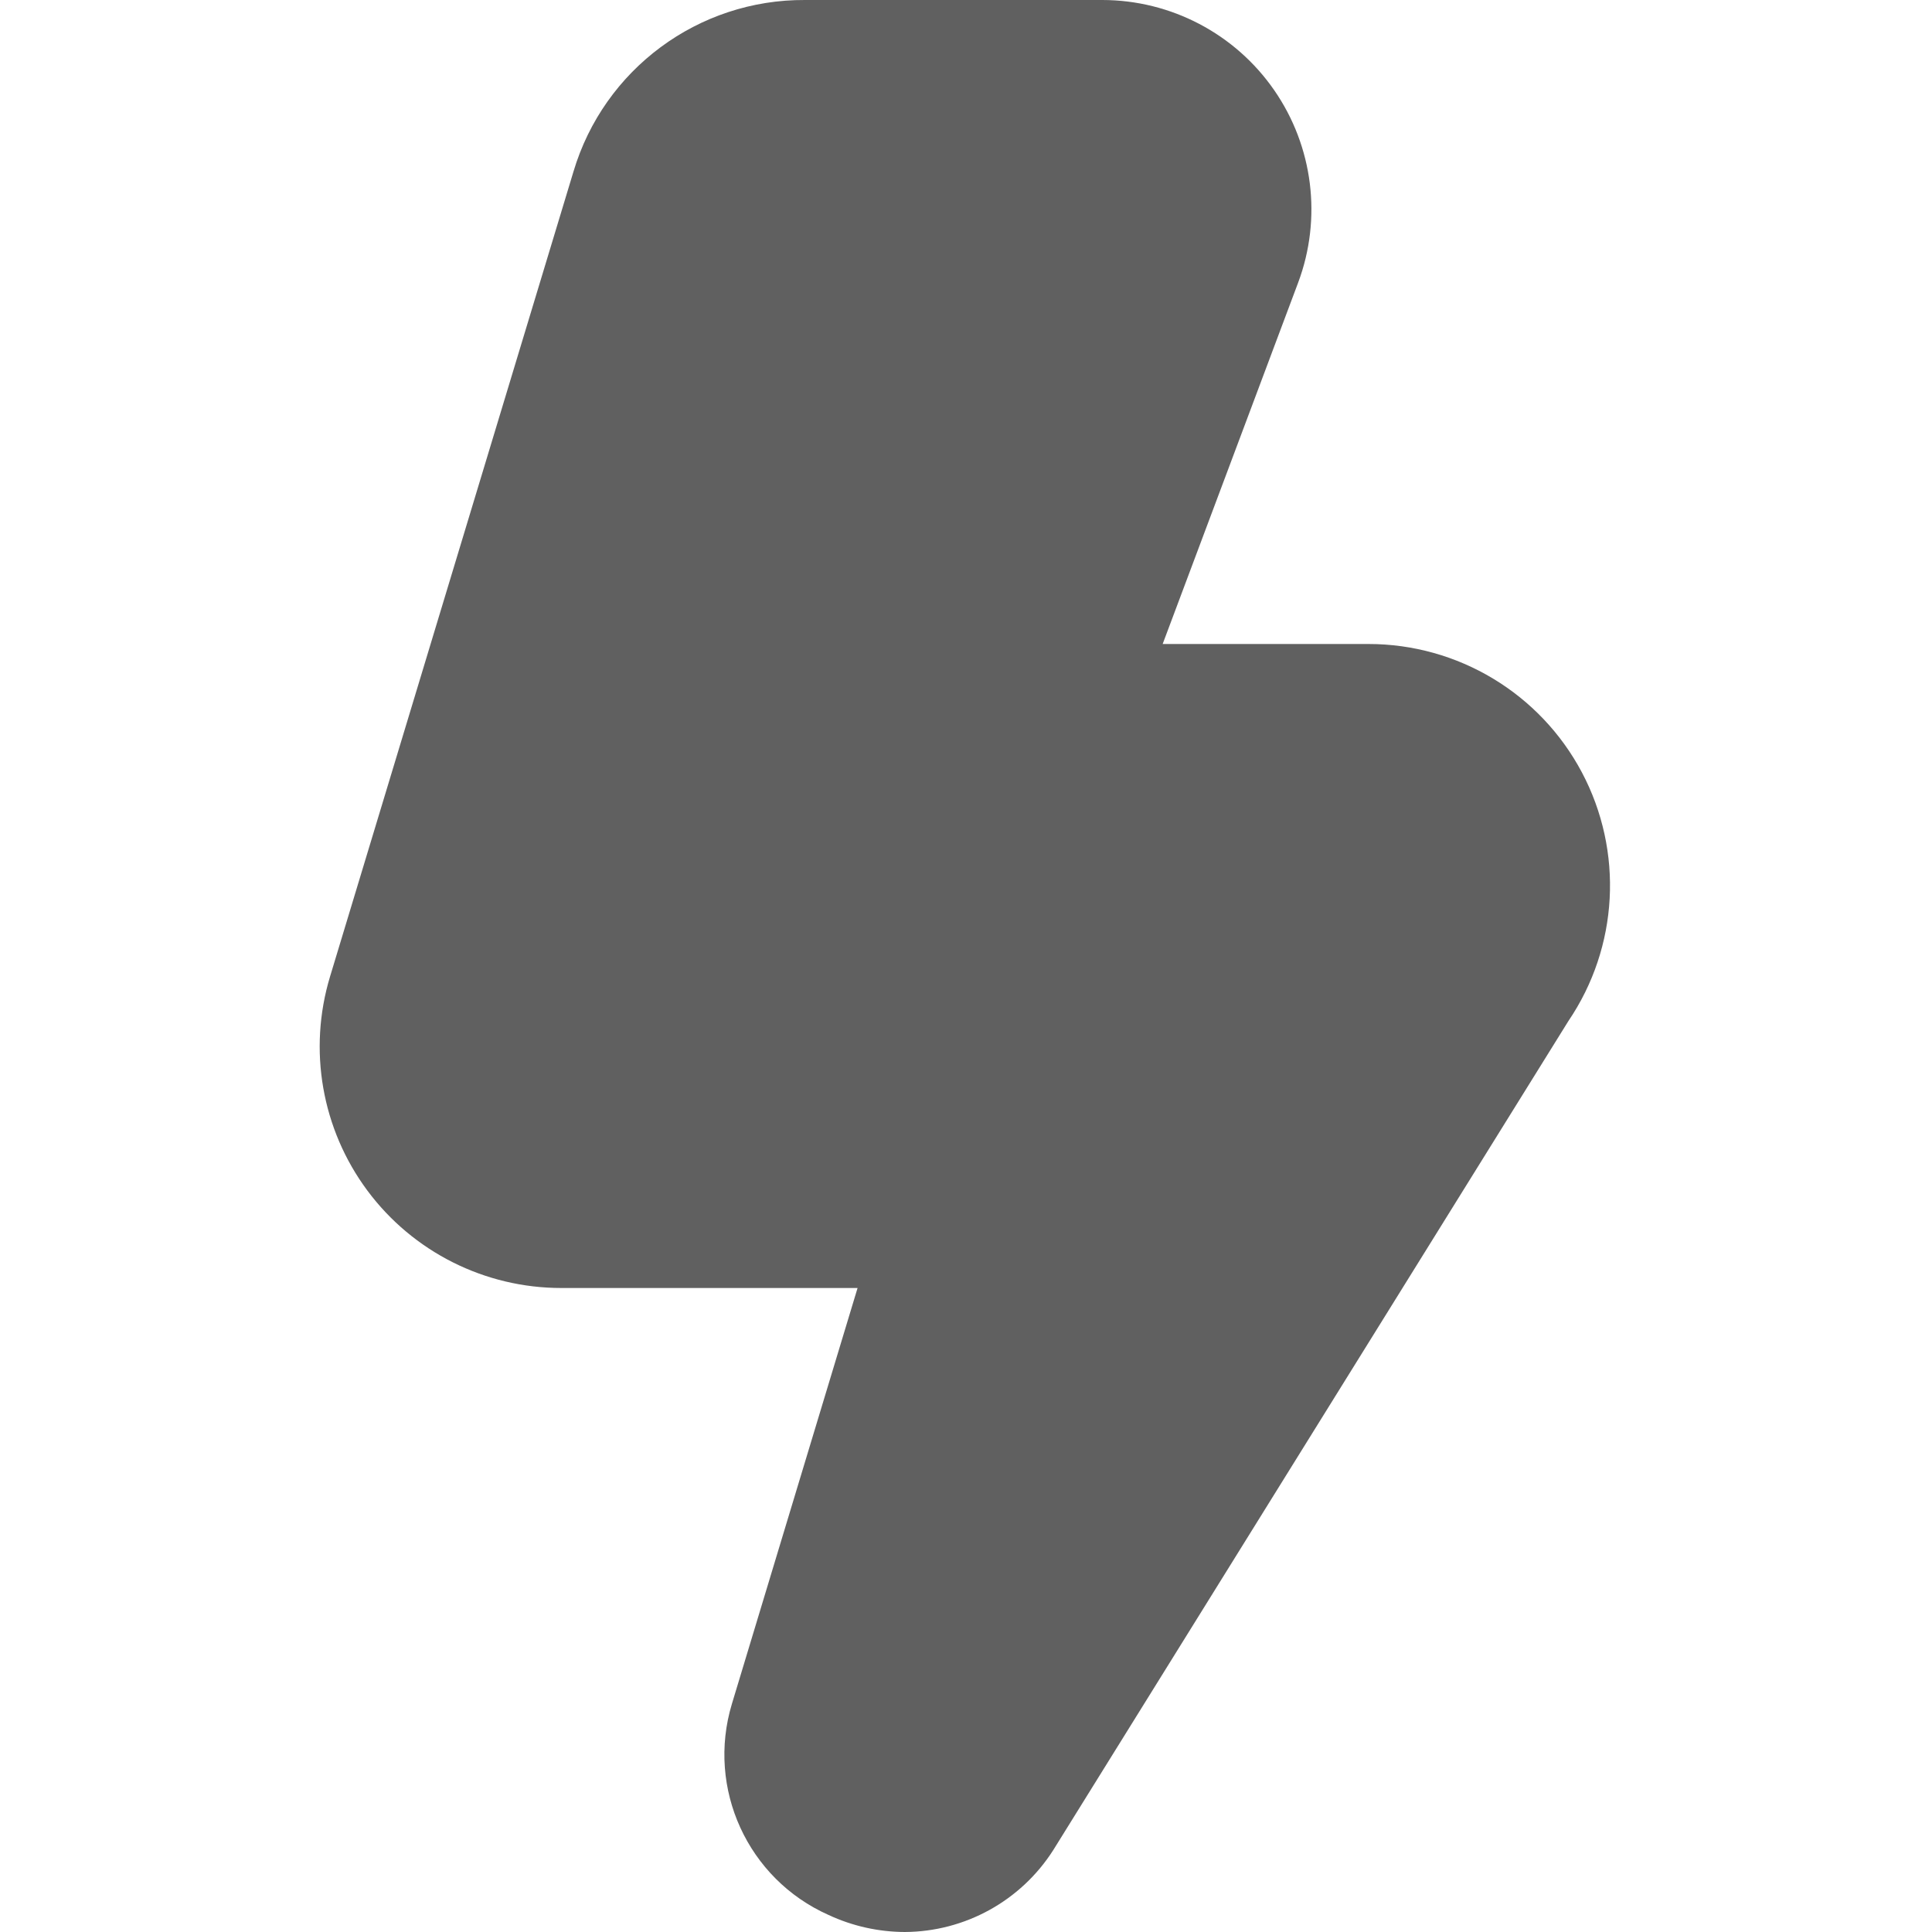
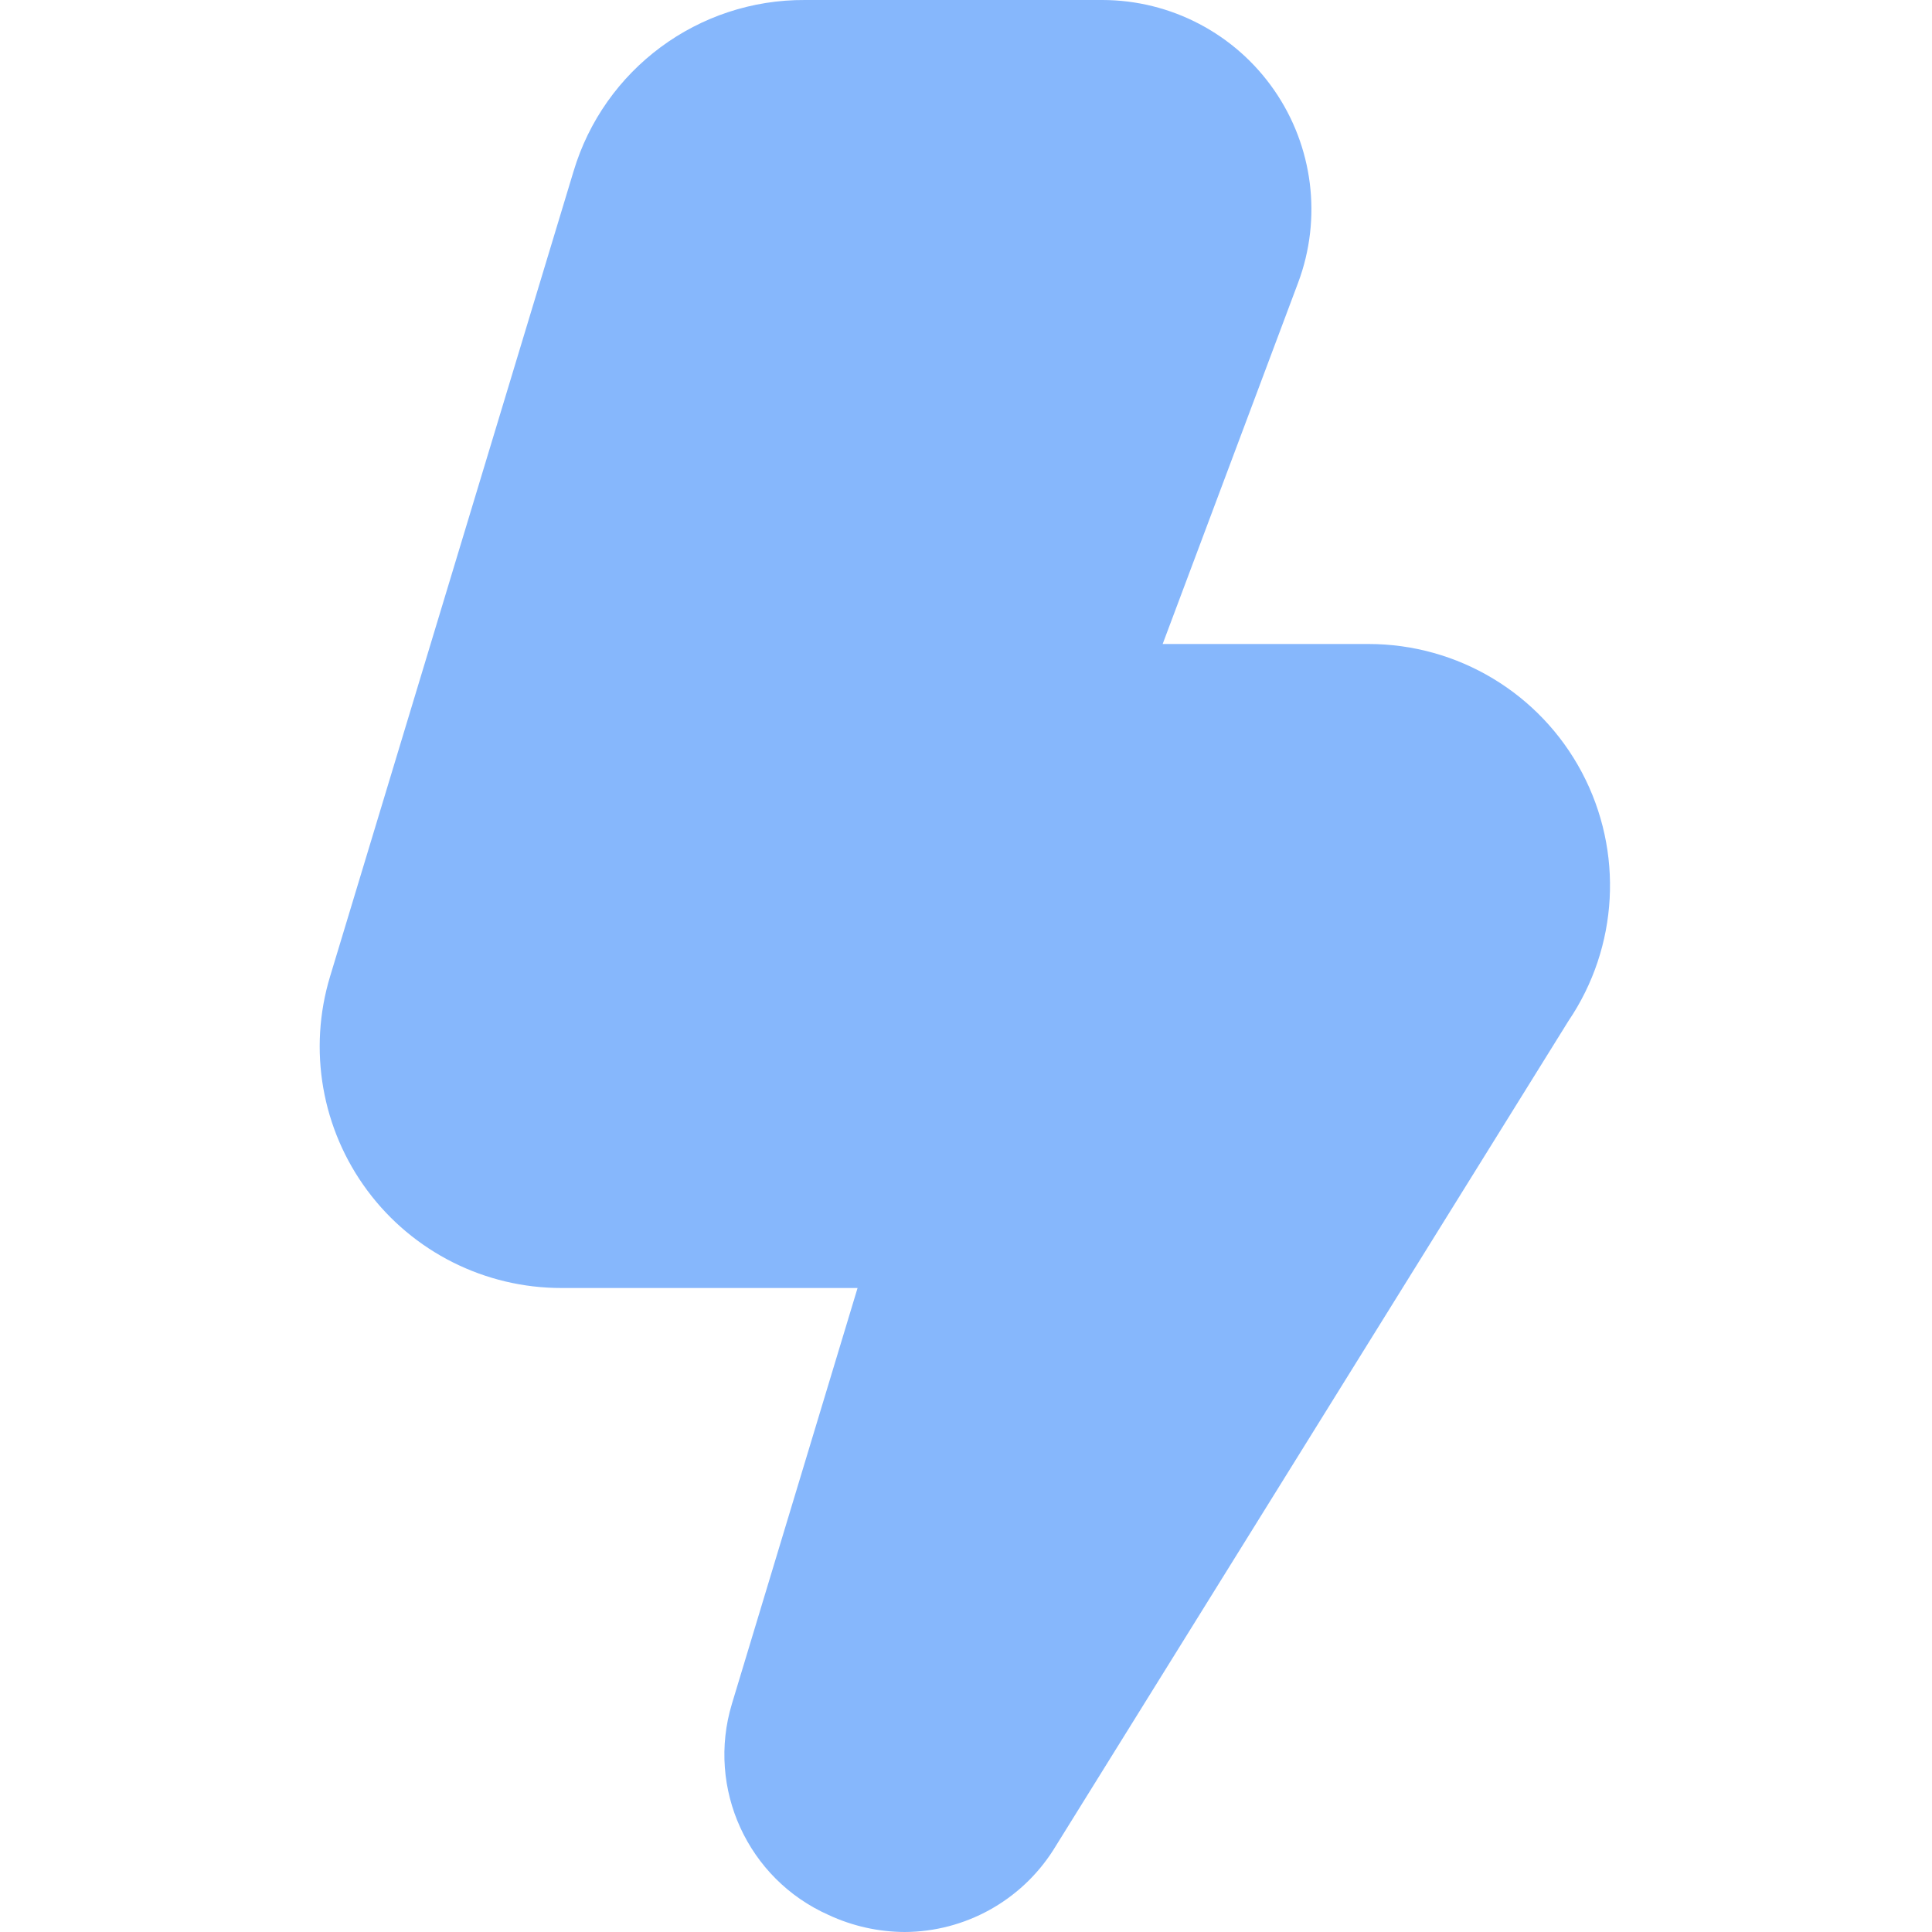
- <svg xmlns="http://www.w3.org/2000/svg" id="Layer_1" data-name="Layer 1" viewBox="0 0 24 24" width="512" height="512" fill="#606060">
+ <svg xmlns="http://www.w3.org/2000/svg" id="Layer_1" data-name="Layer 1" viewBox="0 0 24 24" width="512" height="512" fill="#86b7fc">
  <path d="M11.24,24a2.262,2.262,0,0,1-.948-.212,2.18,2.18,0,0,1-1.2-2.622L10.653,16H6.975A3,3,0,0,1,4.1,12.131l3.024-10A2.983,2.983,0,0,1,10,0h3.693a2.6,2.6,0,0,1,2.433,3.511L14.443,8H17a3,3,0,0,1,2.483,4.684l-6.4,10.3A2.2,2.2,0,0,1,11.24,24Z" />
</svg>
